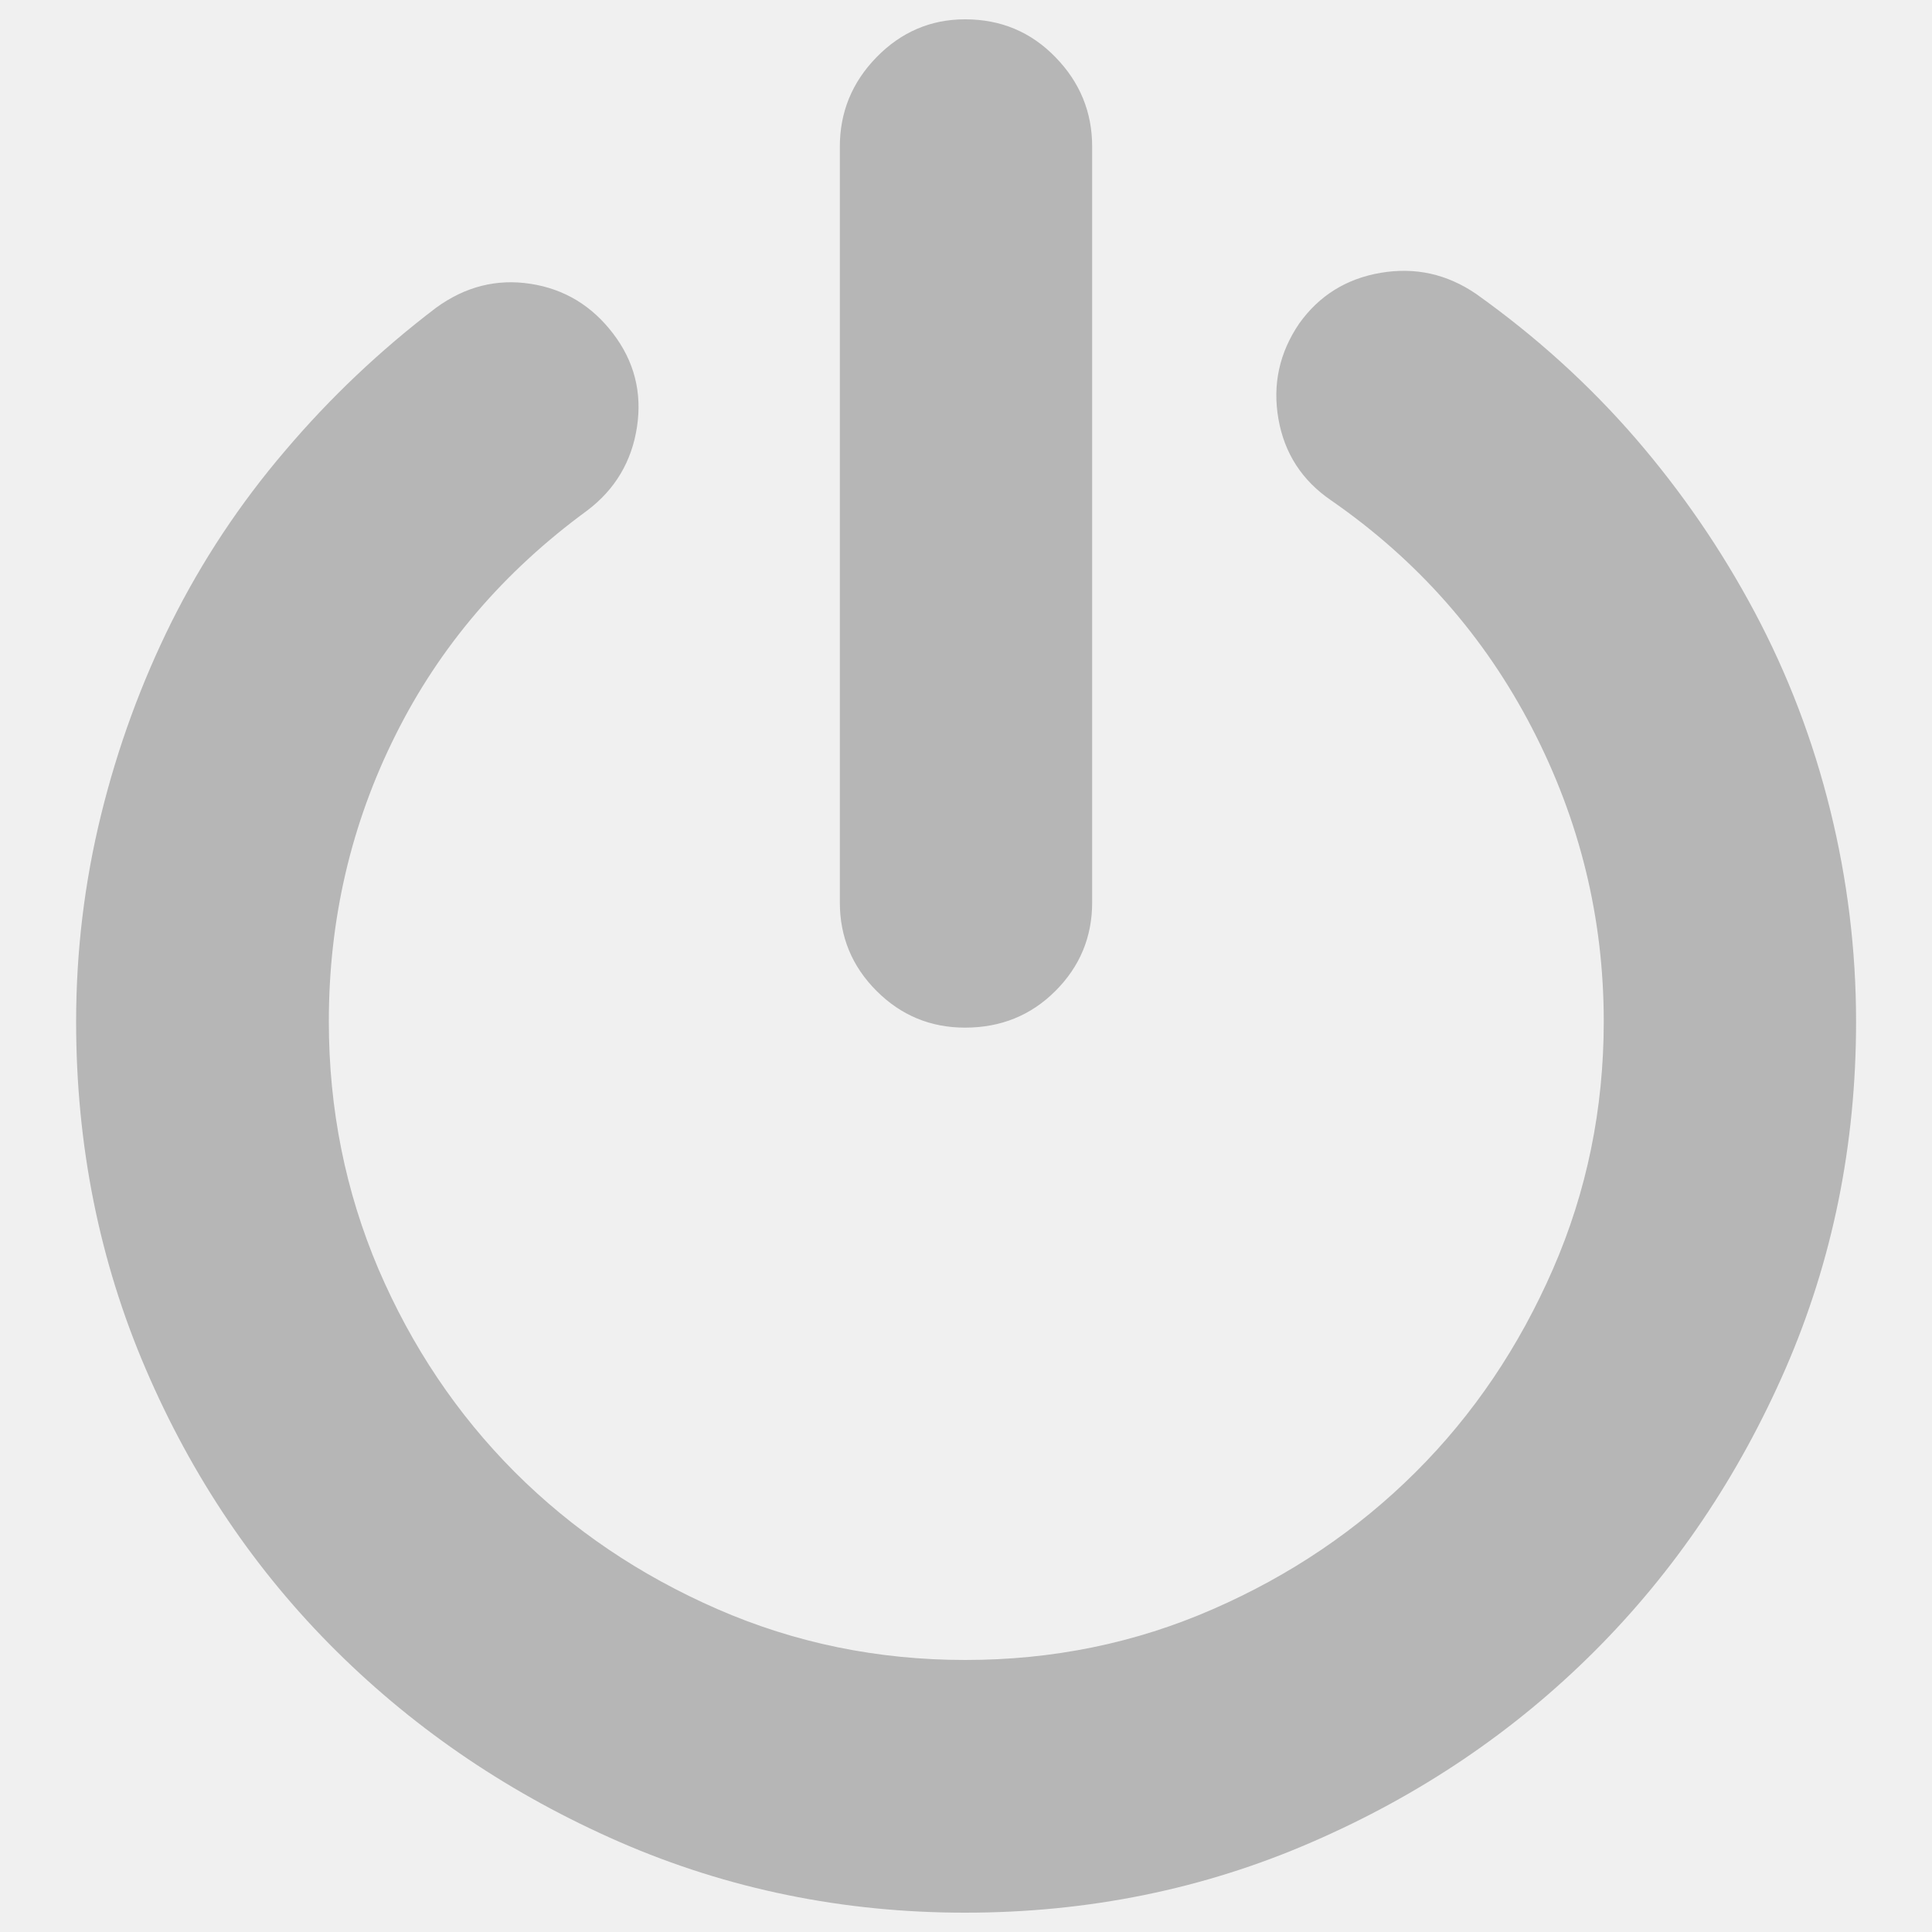
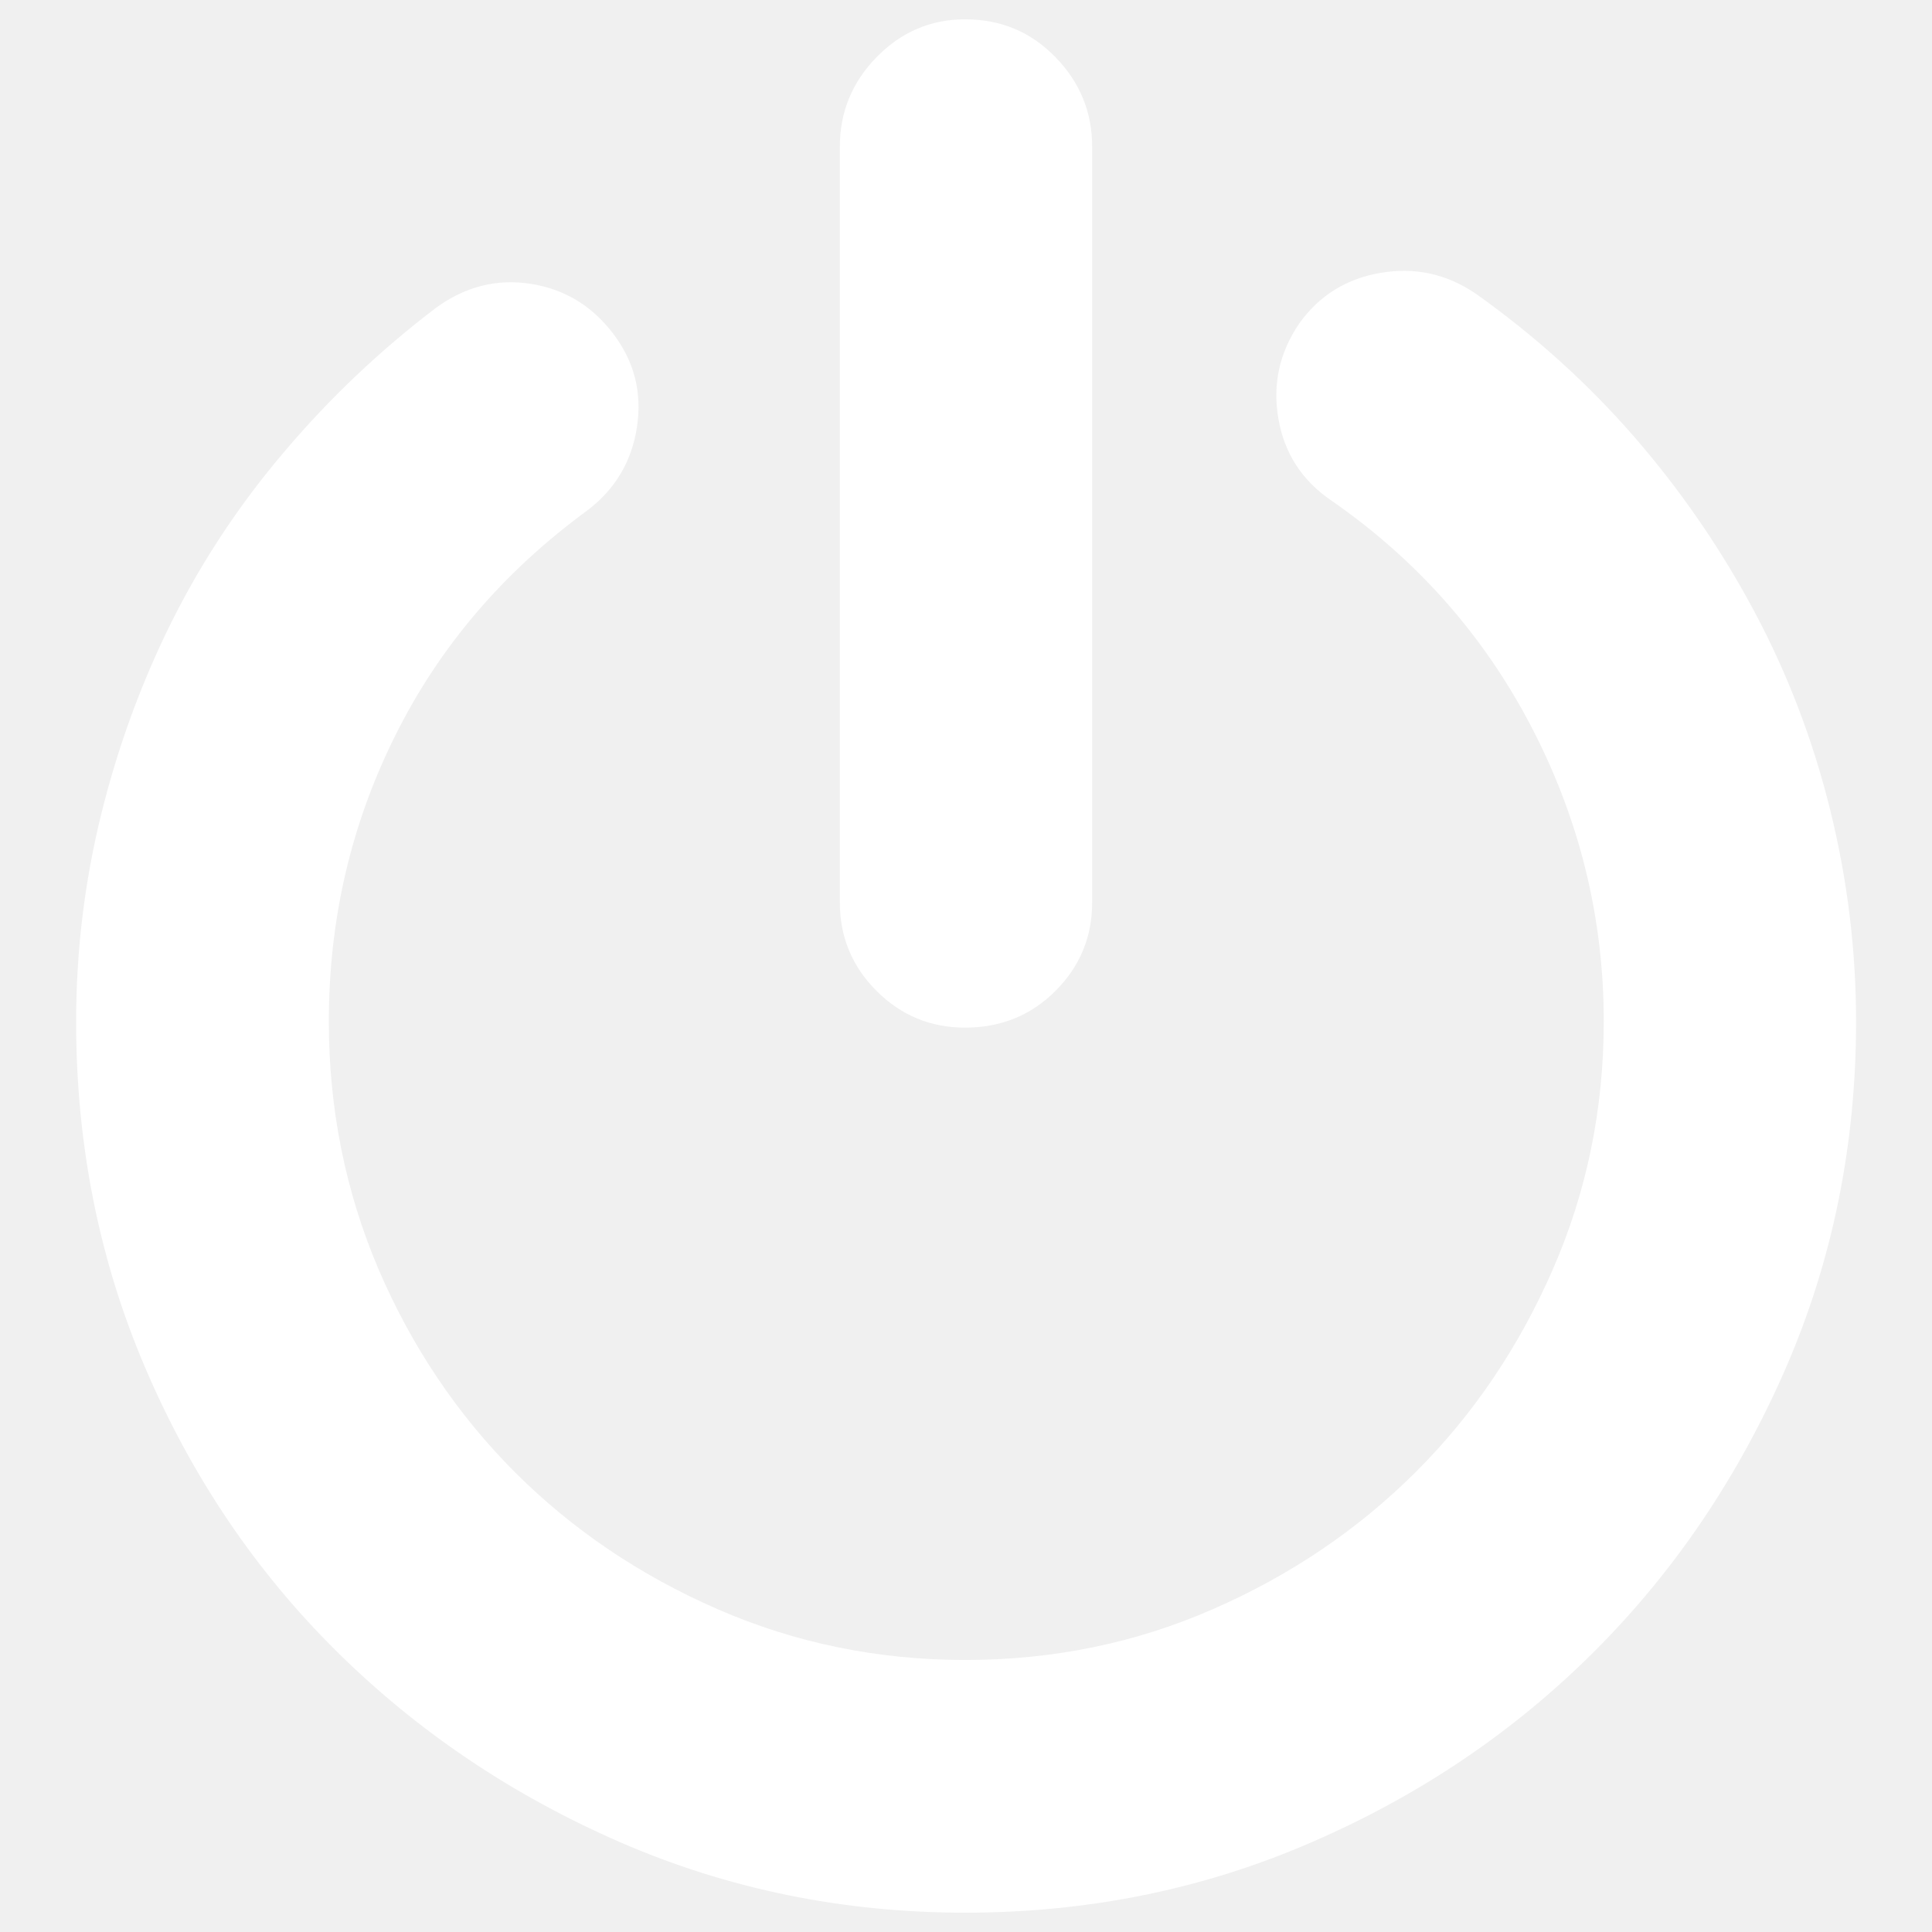
<svg xmlns="http://www.w3.org/2000/svg" version="1.1" x="0px" y="0px" viewBox="0 0 1000 1000" enable-background="new 0 0 1000 1000" xml:space="preserve">
  <g>
-     <path fill="#b6b6b6" d="M764,152.1c30.9,22,58.3,46.8,82.4,74.6c24,27.8,44.6,57.8,61.8,90.1c17.2,32.3,30.2,66.4,39.1,102.4c8.9,36,13.4,72.6,13.4,109.6c0,63.8-12.2,123.7-36.5,179.6c-24.4,55.9-57.3,104.7-98.8,146.2c-41.5,41.5-90.2,74.5-146.2,98.8C623.2,977.8,563.3,990,499.5,990c-63.1,0-122.7-12.2-178.6-36.5c-55.9-24.4-104.8-57.3-146.7-98.8c-41.9-41.5-74.8-90.2-98.8-146.2c-24-55.9-36-115.8-36-179.6c0-36.4,4.3-72.1,12.9-107.1c8.6-35,20.8-68.3,36.5-99.9c15.8-31.6,35.3-61.1,58.7-88.5c23.3-27.5,49.4-52.2,78.2-74.1c15.1-11,31.4-15.1,48.9-12.4c17.5,2.7,31.7,11.3,42.7,25.7c11,14.4,15.1,30.5,12.4,48.4c-2.7,17.8-11.3,32.3-25.7,43.2c-43.2,31.6-76.4,70.3-99.3,116.3c-23,46-34.5,95.4-34.5,148.2c0,45.3,8.6,88,25.7,128.2c17.2,40.1,40.7,75.1,70.5,105c29.9,29.9,64.9,53.5,105,71c40.1,17.5,82.9,26.3,128.2,26.3c45.3,0,88-8.7,128.2-26.3c40.1-17.5,75.1-41.2,105-71s53.5-64.9,71-105c17.5-40.1,26.3-82.9,26.3-128.2c0-53.5-12.4-104.1-37.1-151.8c-24.7-47.7-59.4-87-104-117.9c-15.1-10.3-24.2-24.4-27.3-42.2c-3.1-17.8,0.5-34.3,10.8-49.4c10.3-14.4,24.4-23.2,42.2-26.2C732.5,138.2,748.9,141.8,764,152.1L764,152.1z M499.5,531.9c-17.8,0-33.1-6.3-45.8-19c-12.7-12.7-19-28-19-45.8V75.9c0-17.8,6.3-33.3,19-46.3c12.7-13,28-19.6,45.8-19.6c18.5,0,34.1,6.5,46.8,19.6c12.7,13,19,28.5,19,46.3v391.2c0,17.8-6.3,33.1-19,45.8C533.6,525.6,518,531.9,499.5,531.9L499.5,531.9z" />
+     <path fill="#ffffff" d="M764,152.1c30.9,22,58.3,46.8,82.4,74.6c24,27.8,44.6,57.8,61.8,90.1c17.2,32.3,30.2,66.4,39.1,102.4c8.9,36,13.4,72.6,13.4,109.6c0,63.8-12.2,123.7-36.5,179.6c-24.4,55.9-57.3,104.7-98.8,146.2c-41.5,41.5-90.2,74.5-146.2,98.8C623.2,977.8,563.3,990,499.5,990c-63.1,0-122.7-12.2-178.6-36.5c-55.9-24.4-104.8-57.3-146.7-98.8c-41.9-41.5-74.8-90.2-98.8-146.2c-24-55.9-36-115.8-36-179.6c0-36.4,4.3-72.1,12.9-107.1c8.6-35,20.8-68.3,36.5-99.9c15.8-31.6,35.3-61.1,58.7-88.5c23.3-27.5,49.4-52.2,78.2-74.1c15.1-11,31.4-15.1,48.9-12.4c17.5,2.7,31.7,11.3,42.7,25.7c11,14.4,15.1,30.5,12.4,48.4c-2.7,17.8-11.3,32.3-25.7,43.2c-43.2,31.6-76.4,70.3-99.3,116.3c-23,46-34.5,95.4-34.5,148.2c0,45.3,8.6,88,25.7,128.2c17.2,40.1,40.7,75.1,70.5,105c29.9,29.9,64.9,53.5,105,71c40.1,17.5,82.9,26.3,128.2,26.3c45.3,0,88-8.7,128.2-26.3c40.1-17.5,75.1-41.2,105-71s53.5-64.9,71-105c17.5-40.1,26.3-82.9,26.3-128.2c0-53.5-12.4-104.1-37.1-151.8c-24.7-47.7-59.4-87-104-117.9c-15.1-10.3-24.2-24.4-27.3-42.2c-3.1-17.8,0.5-34.3,10.8-49.4c10.3-14.4,24.4-23.2,42.2-26.2C732.5,138.2,748.9,141.8,764,152.1L764,152.1z M499.5,531.9c-17.8,0-33.1-6.3-45.8-19c-12.7-12.7-19-28-19-45.8V75.9c0-17.8,6.3-33.3,19-46.3c12.7-13,28-19.6,45.8-19.6c18.5,0,34.1,6.5,46.8,19.6c12.7,13,19,28.5,19,46.3v391.2c0,17.8-6.3,33.1-19,45.8C533.6,525.6,518,531.9,499.5,531.9L499.5,531.9z" />
  </g>
</svg>
